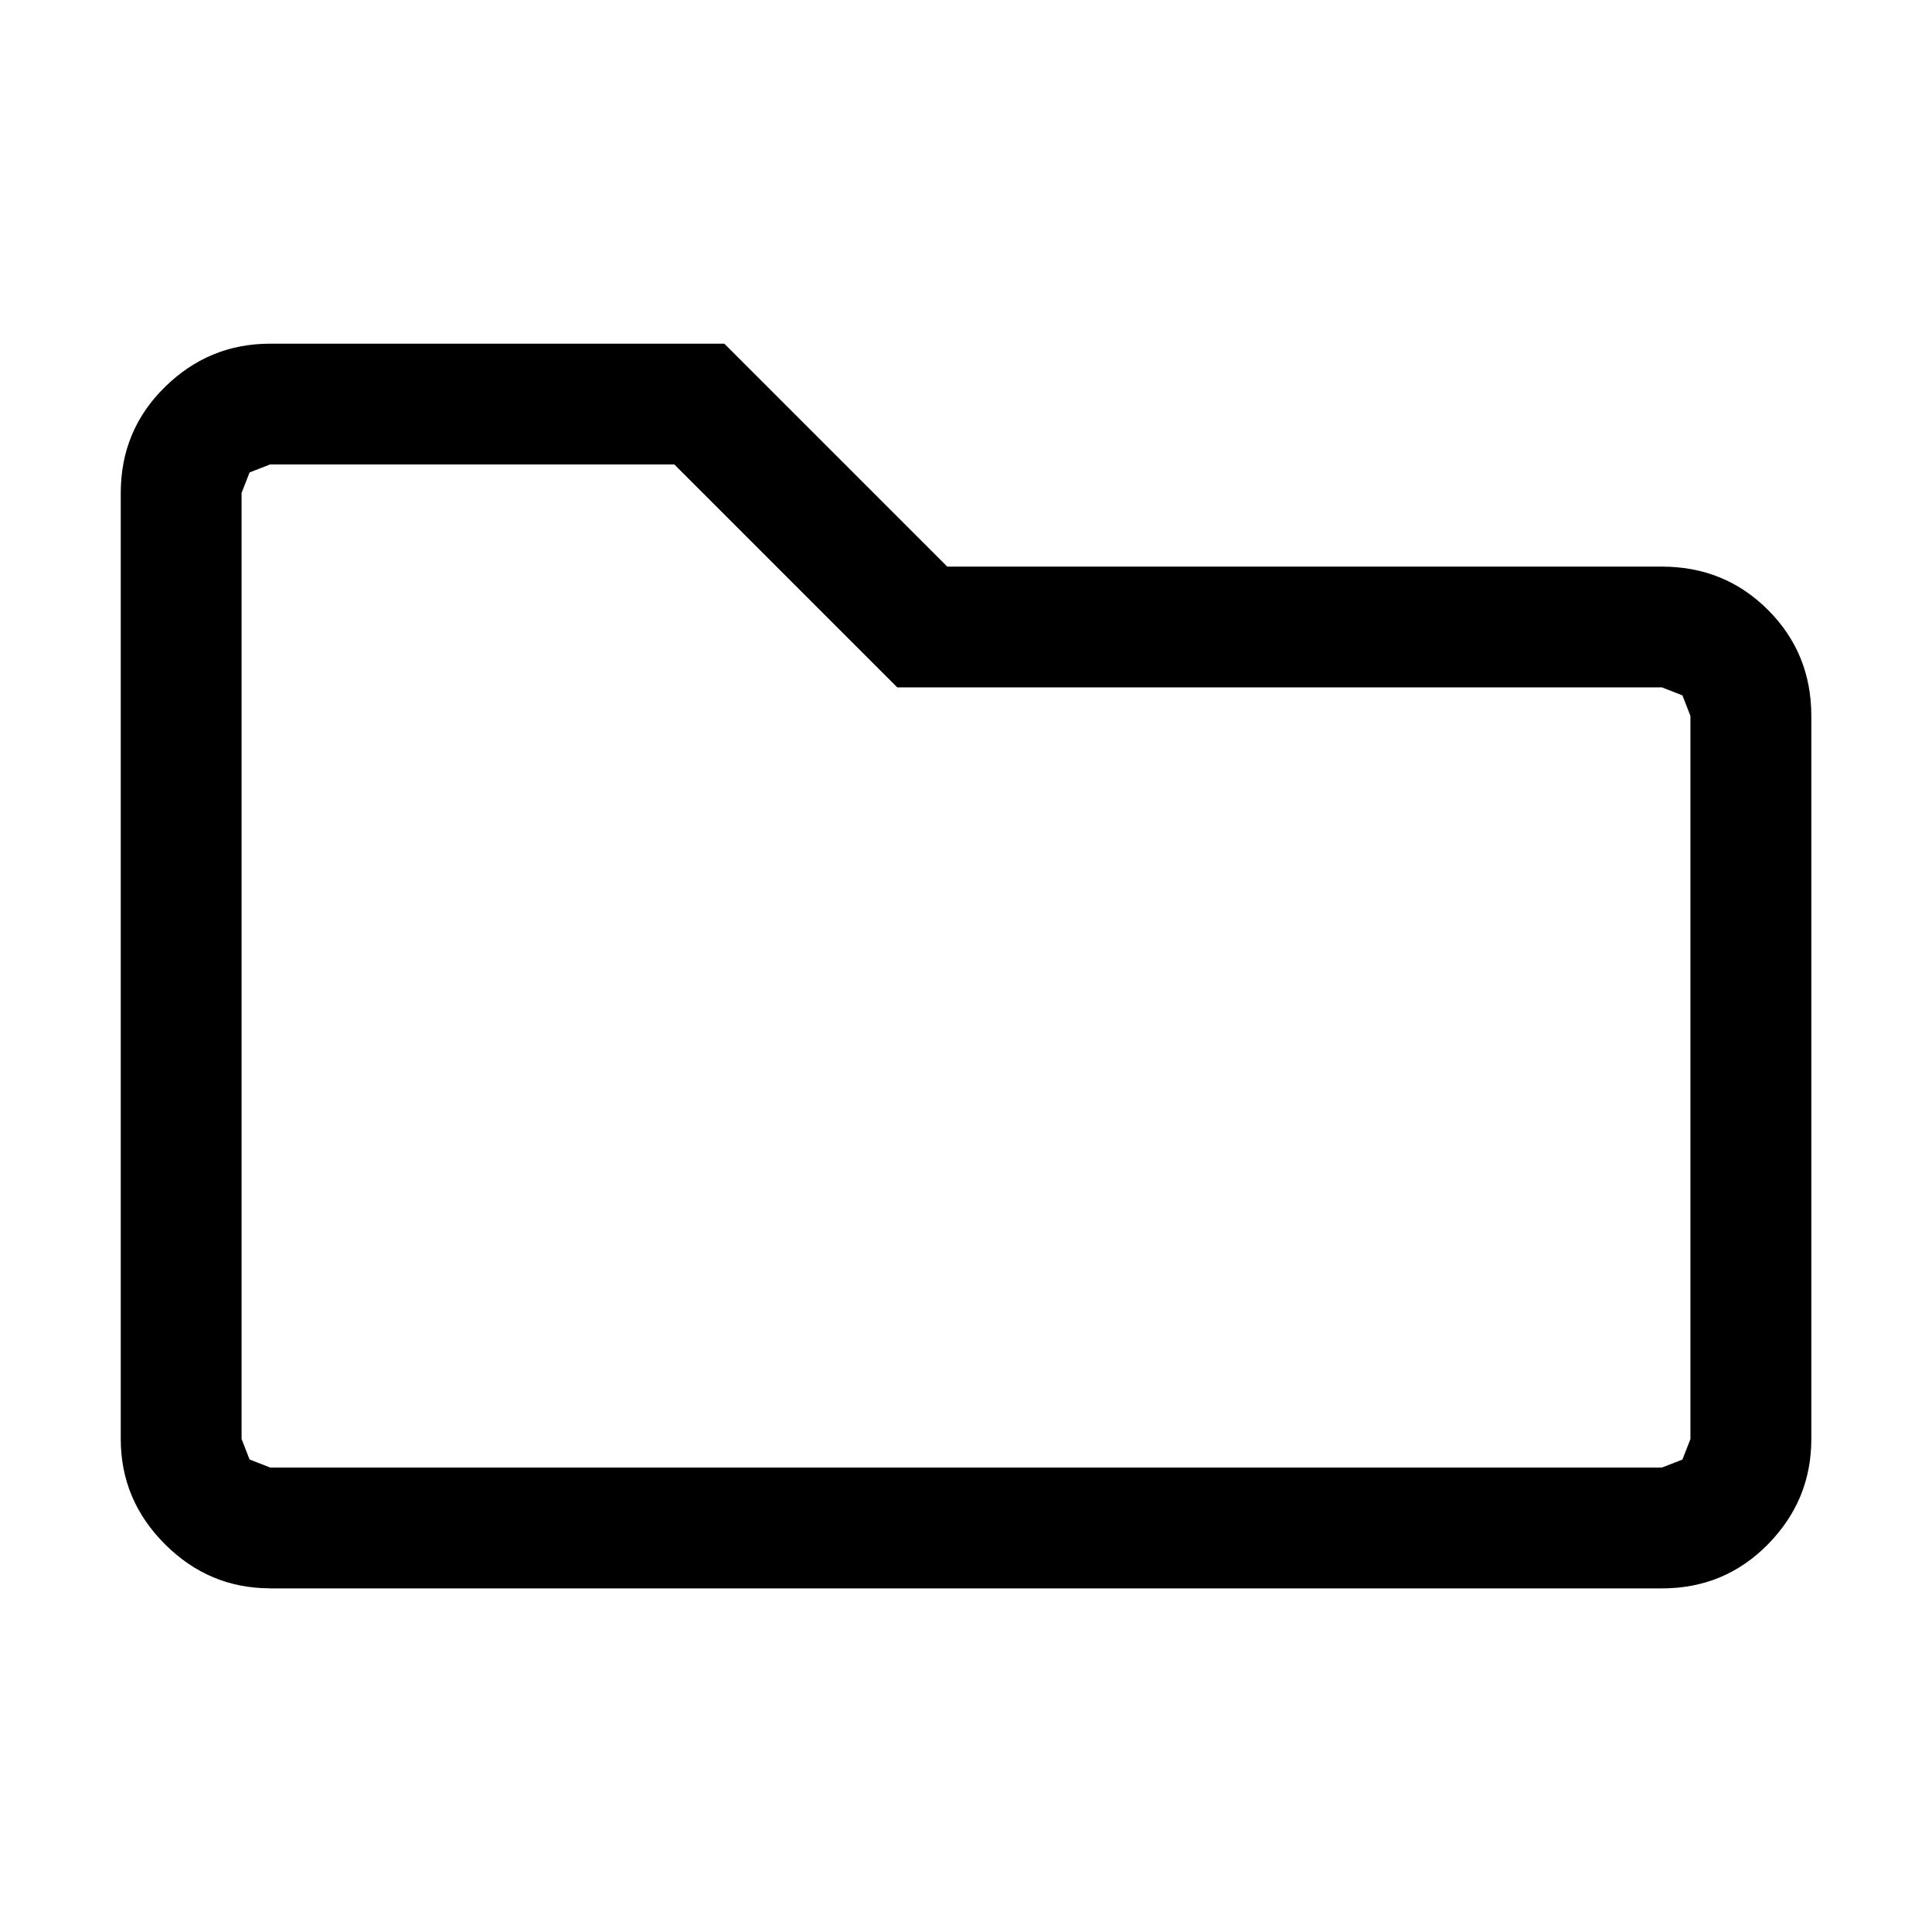
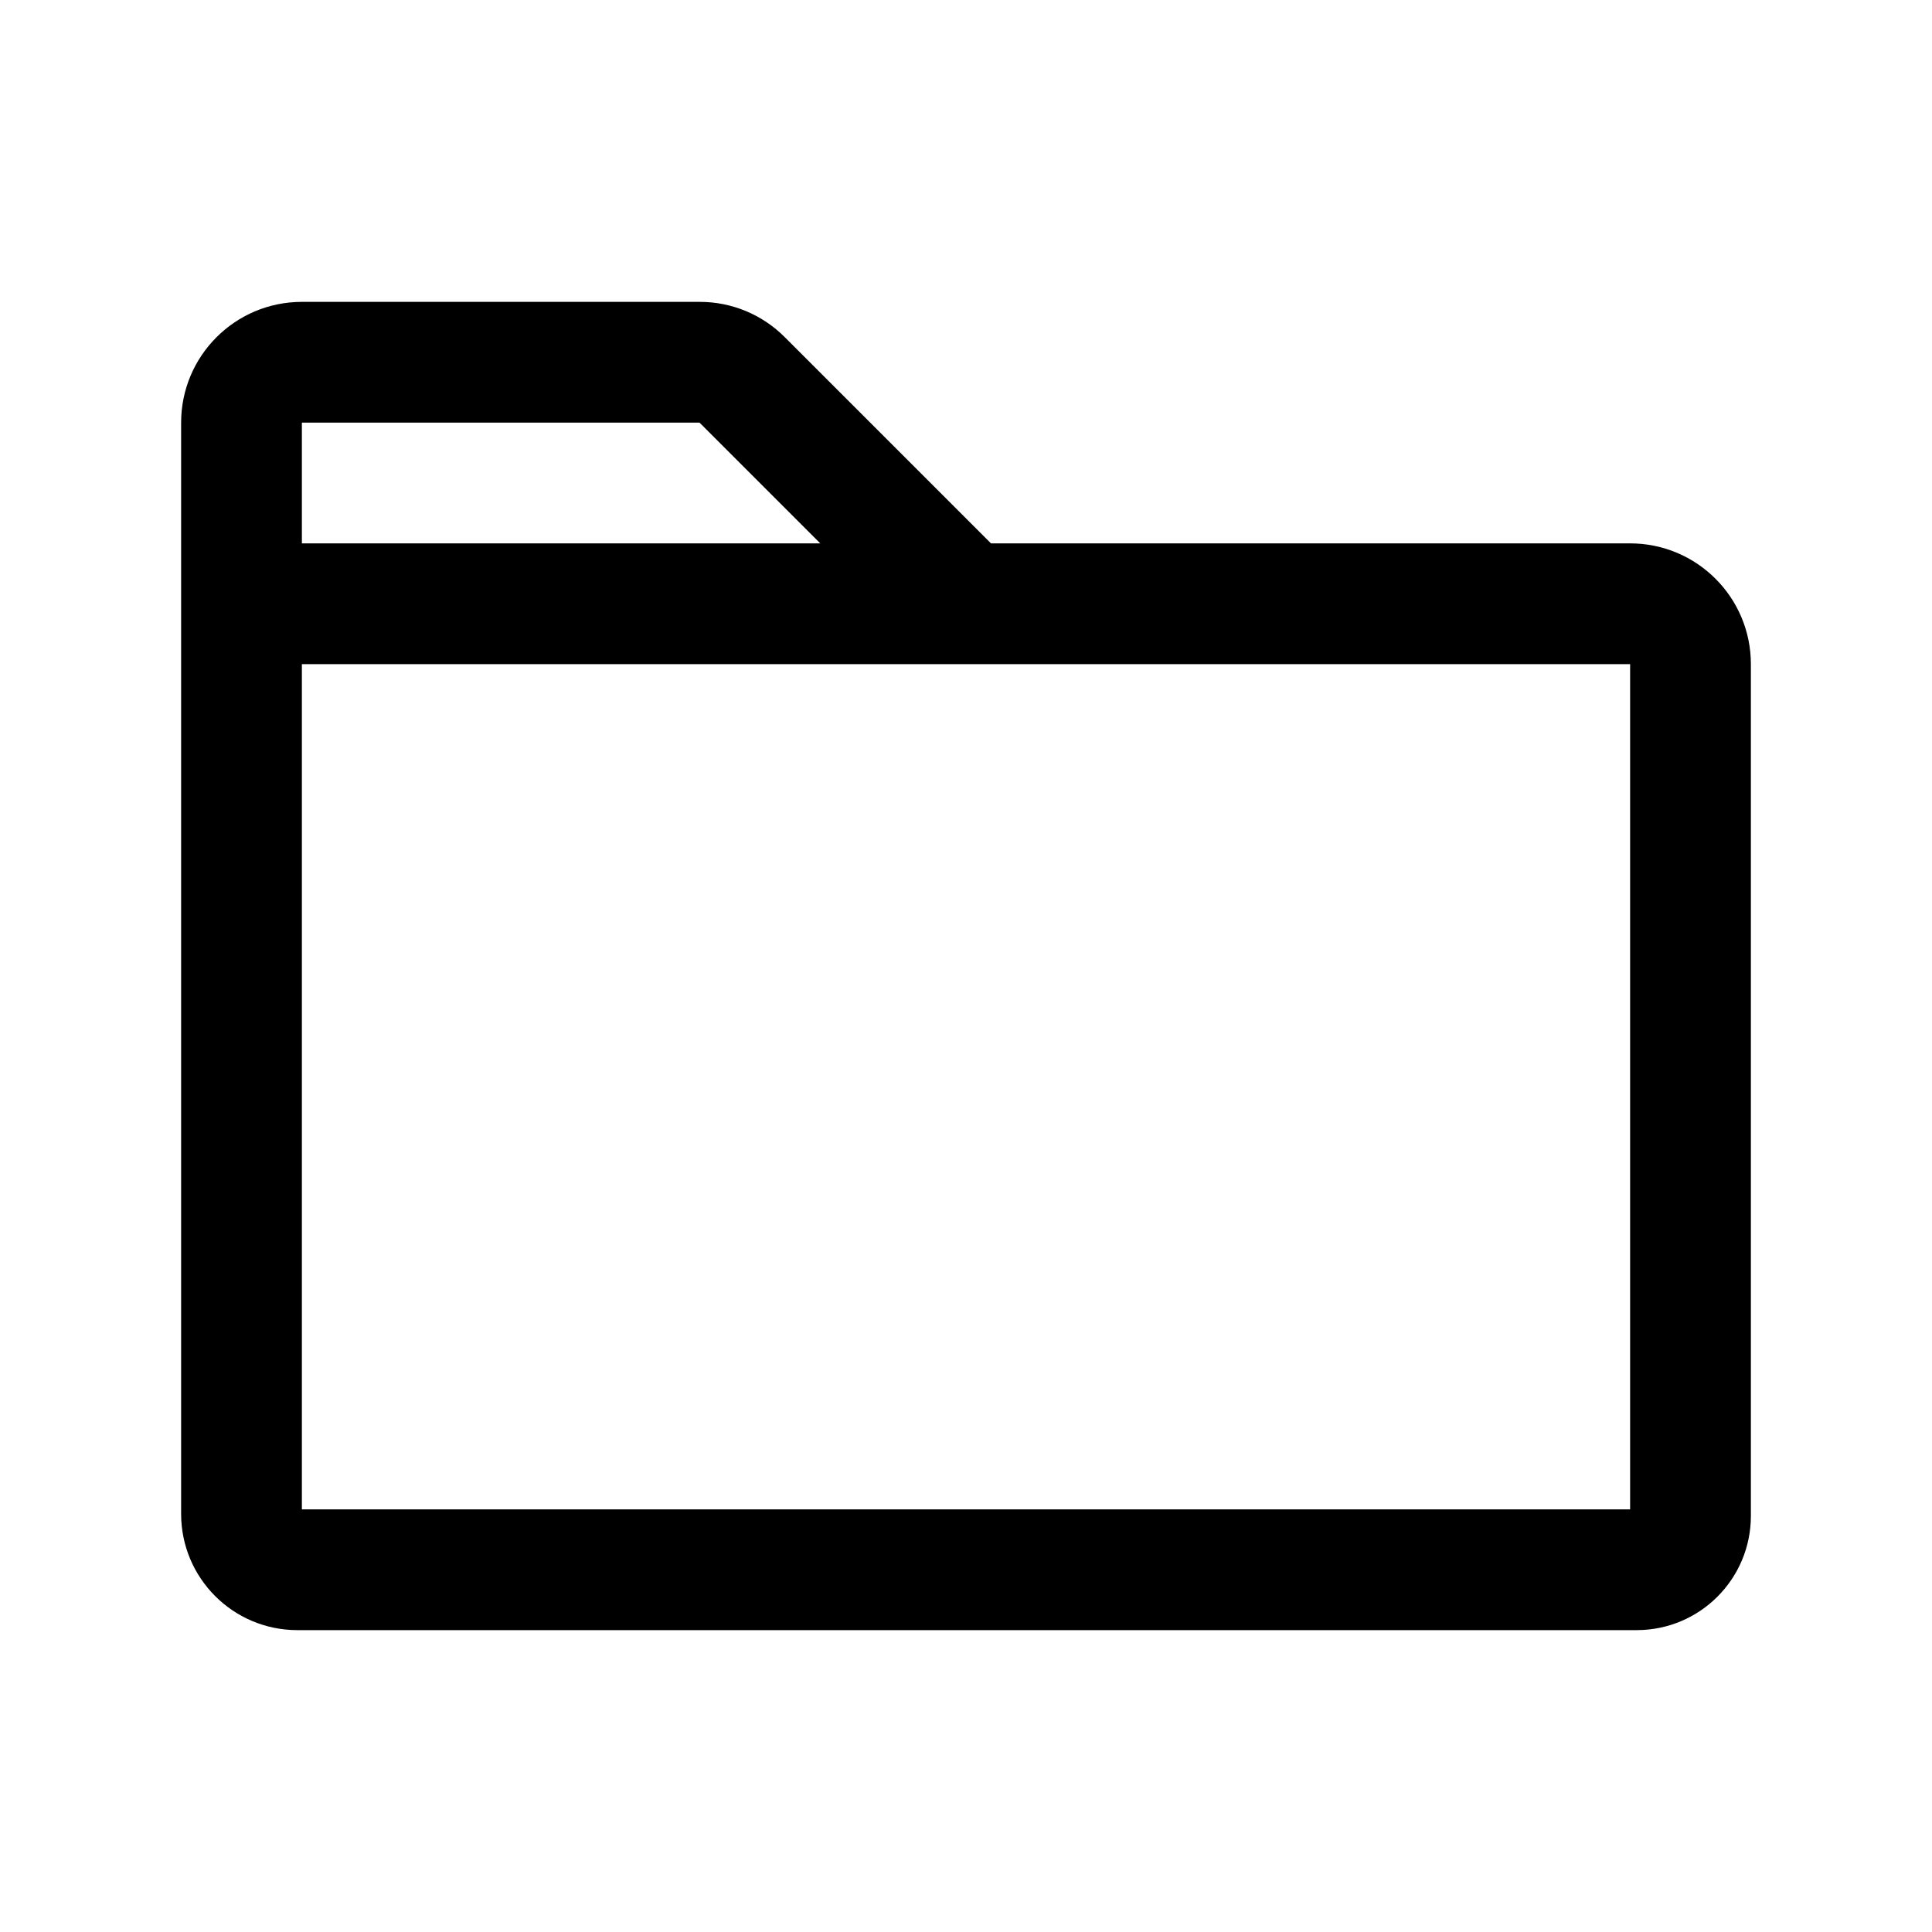
- <svg xmlns="http://www.w3.org/2000/svg" id="c" viewBox="0 0 256 256">
-   <path d="M35.79,210.46c-5.4,0-10.04-1.95-13.94-5.85-3.9-3.9-5.85-8.54-5.85-13.94V65.33c0-5.54,1.95-10.22,5.85-14.05,3.9-3.83,8.54-5.74,13.94-5.74h60.19l29.54,29.54h94.7c5.54,0,10.22,1.91,14.05,5.74,3.83,3.83,5.74,8.51,5.74,14.05v95.81c0,5.4-1.91,10.04-5.74,13.94-3.83,3.9-8.51,5.85-14.05,5.85H35.79Zm0-16H220.21l2.72-1.06,1.06-2.72V94.86l-1.06-2.72-2.72-1.06H118.89l-29.54-29.54H35.79l-2.72,1.06-1.06,2.72v125.35l1.06,2.72,2.72,1.06Zm-3.79,0v0Z" />
+ <svg xmlns="http://www.w3.org/2000/svg" viewBox="0 0 256 256" fill="currentColor">
+   <path d="M216,72H131.31L104,44.69A15.86,15.86,0,0,0,92.69,40H40A16,16,0,0,0,24,56V200.62A15.4,15.4,0,0,0,39.38,216H216.89A15.13,15.13,0,0,0,232,200.89V88A16,16,0,0,0,216,72ZM40,56H92.69l16,16H40ZM216,200H40V88H216Z" />
</svg>
